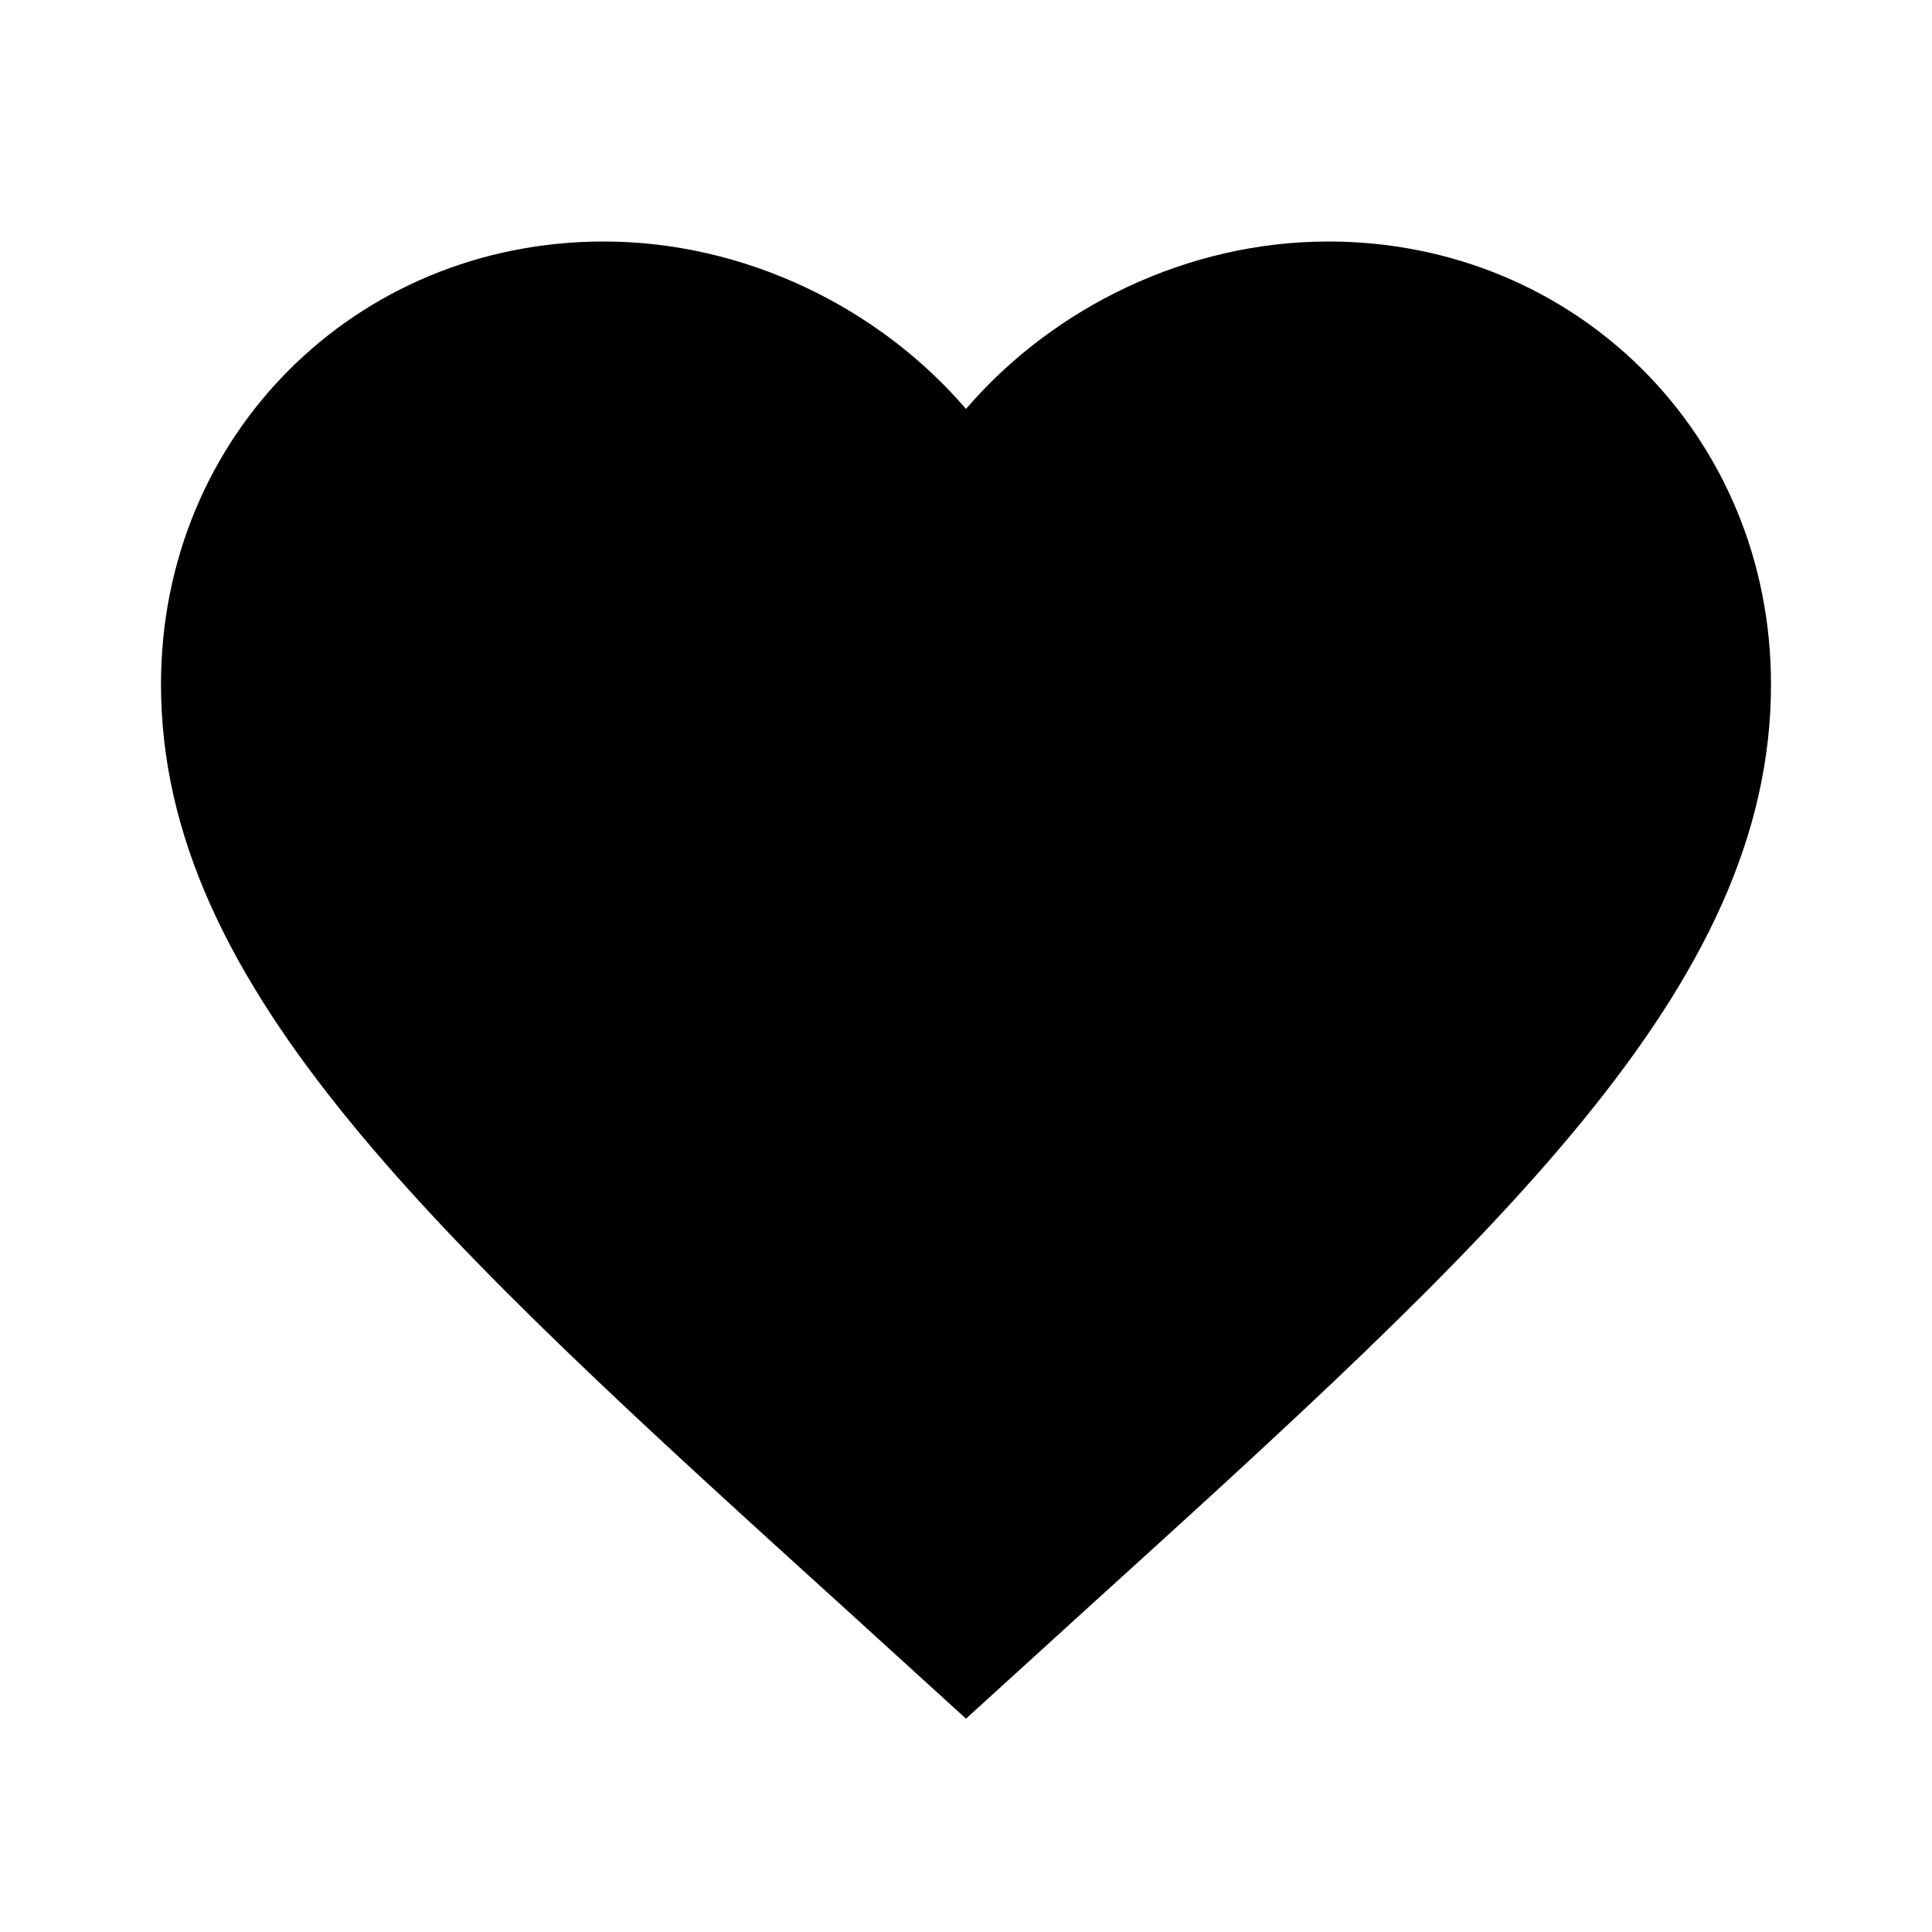
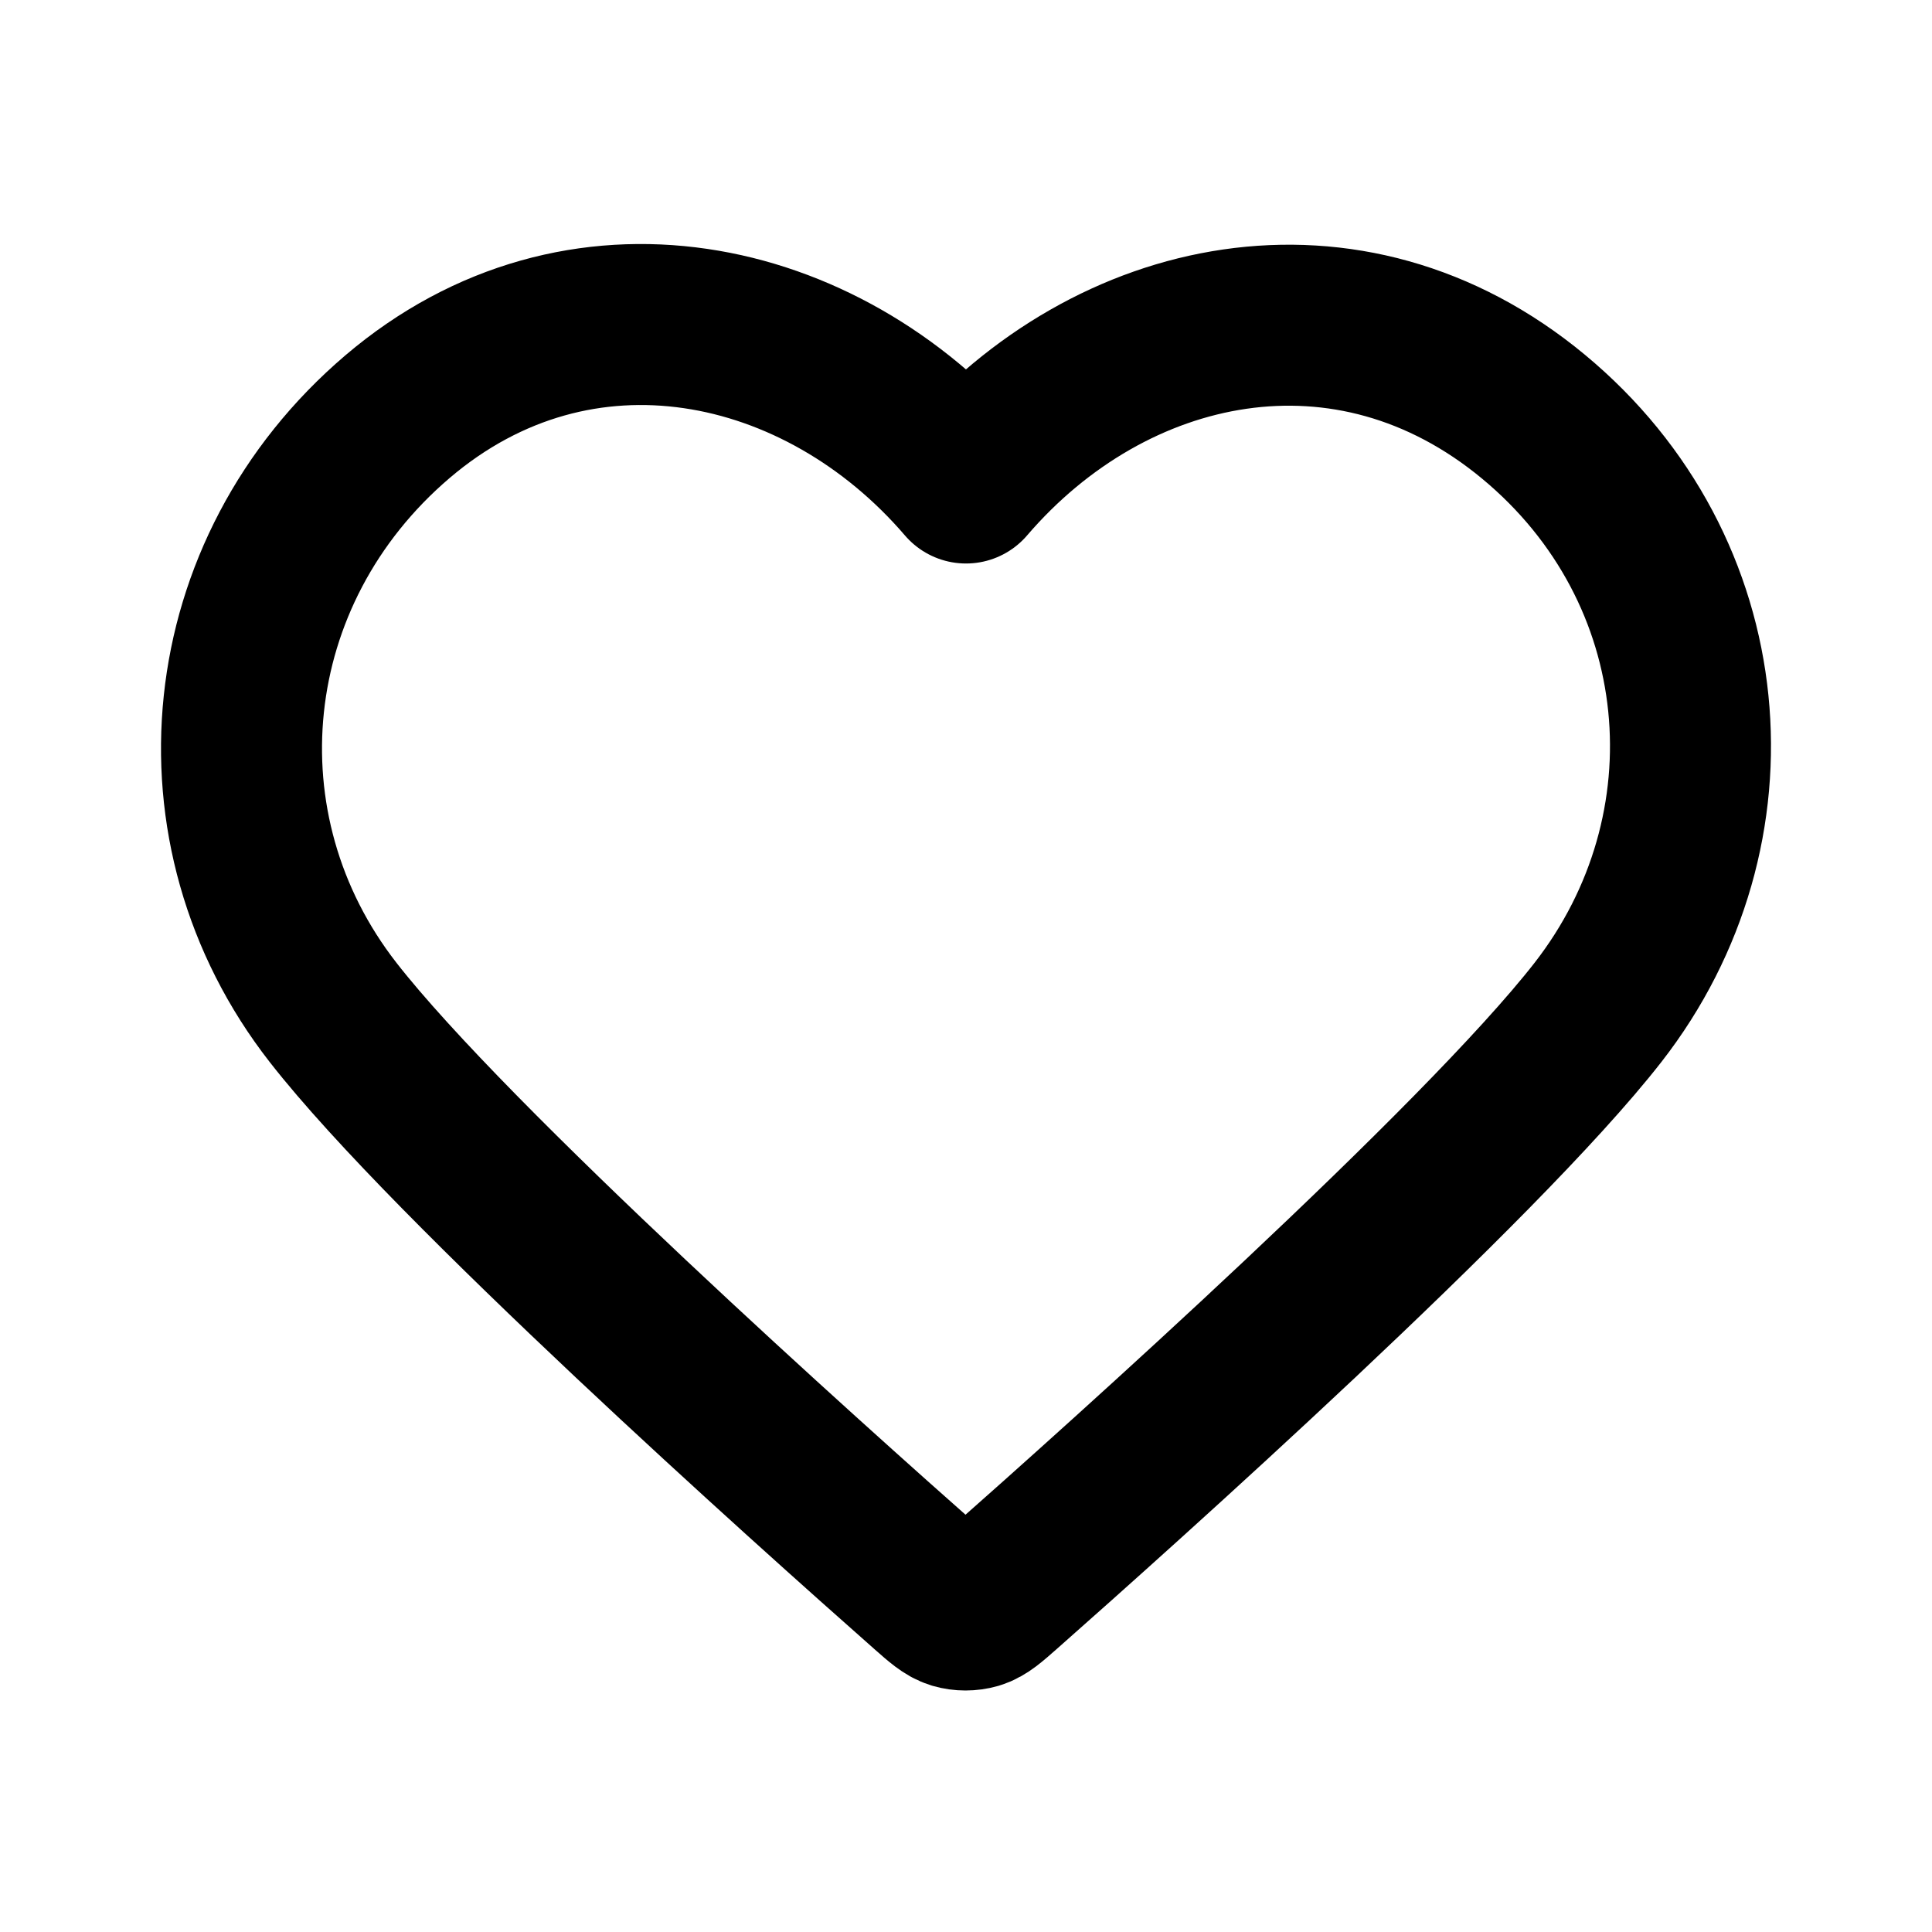
- <svg xmlns="http://www.w3.org/2000/svg" viewBox="0 0 24 24">
-   <path d="M12,21.35L10.55,20.03C5.4,15.36 2,12.27 2,8.5C2,5.41 4.42,3 7.5,3C9.24,3 10.91,3.81 12,5.08C13.09,3.81 14.76,3 16.5,3C19.58,3 22,5.41 22,8.5C22,12.27 18.6,15.36 13.45,20.03L12,21.35Z" />
+ <svg xmlns="http://www.w3.org/2000/svg" viewBox="0 0 24 24" fill="none">
+   <g id="SVGRepo_bgCarrier" stroke-width="0" />
+   <g id="SVGRepo_tracerCarrier" stroke-linecap="round" stroke-linejoin="round" />
+   <g id="SVGRepo_iconCarrier">
+     <path fill-rule="evenodd" clip-rule="evenodd" d="M12 6C10.201 3.903 7.194 3.255 4.939 5.175C2.685 7.096 2.367 10.306 4.138 12.577C5.61 14.465 10.065 18.448 11.525 19.737C11.688 19.881 11.77 19.953 11.865 19.982C11.948 20.006 12.039 20.006 12.123 19.982C12.218 19.953 12.299 19.881 12.463 19.737C13.923 18.448 18.378 14.465 19.85 12.577C21.62 10.306 21.342 7.075 19.048 5.175C16.755 3.275 13.799 3.903 12 6Z" stroke="#000000" stroke-width="2" stroke-linecap="round" stroke-linejoin="round" />
+   </g>
</svg>
